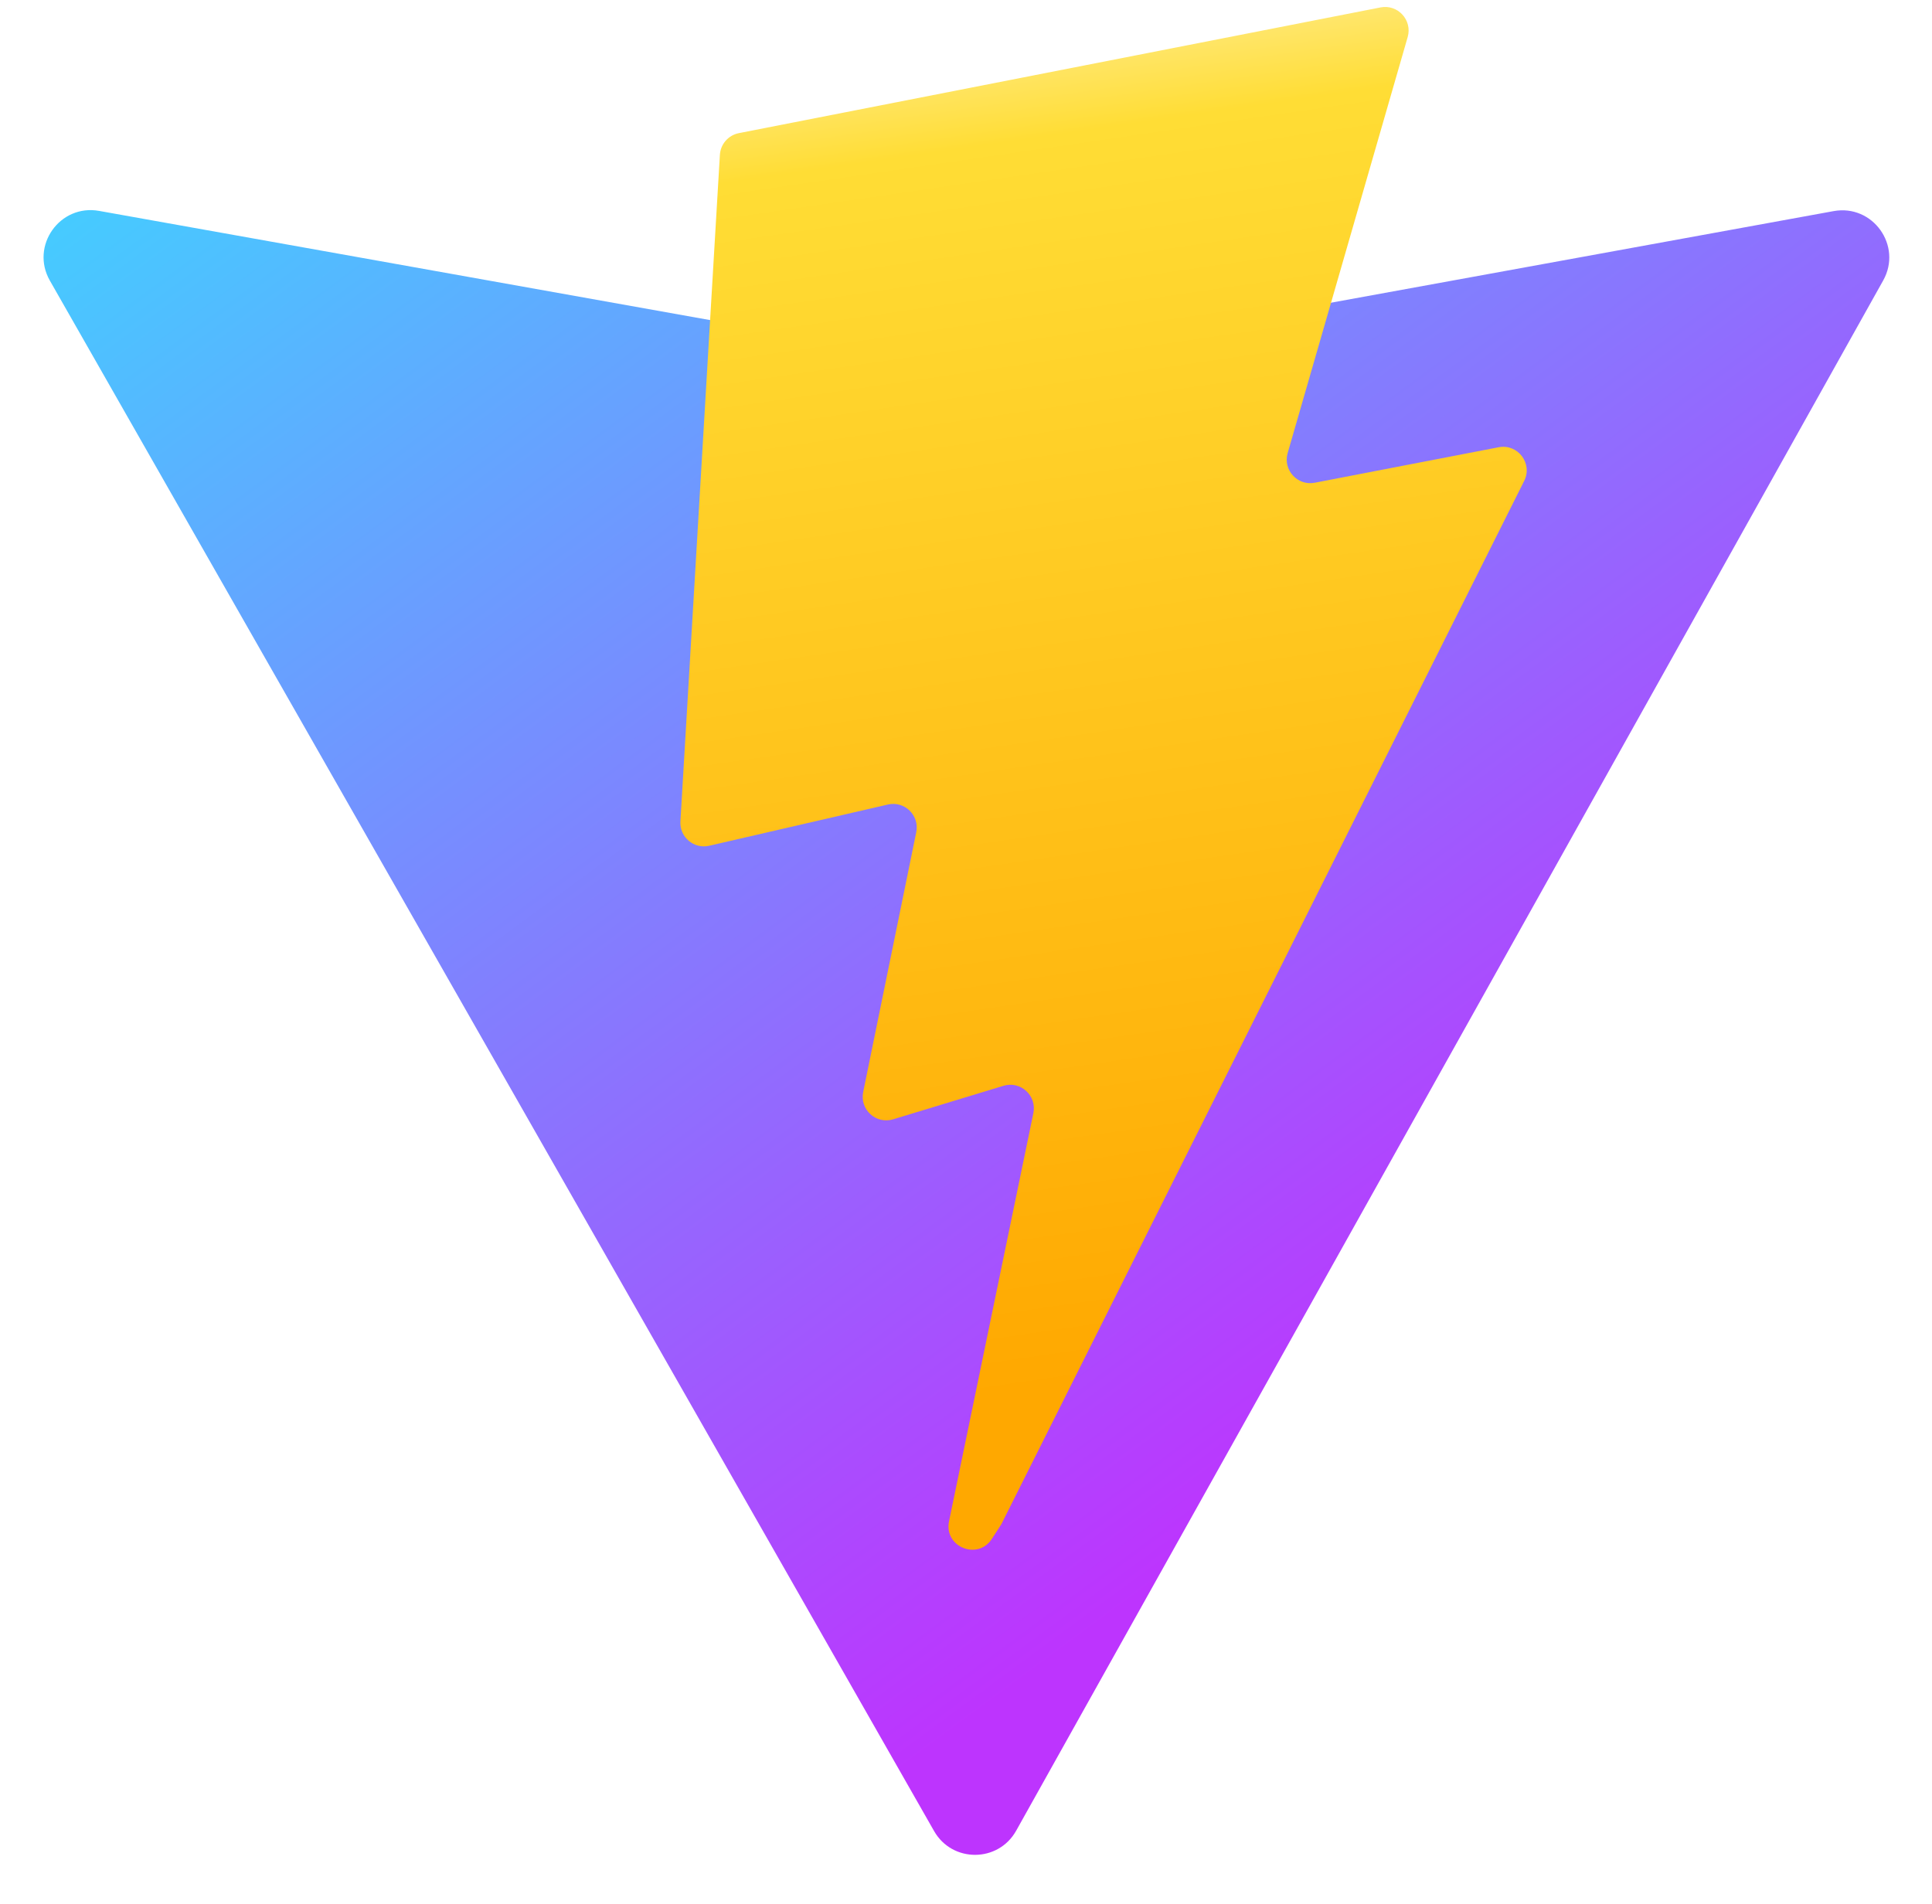
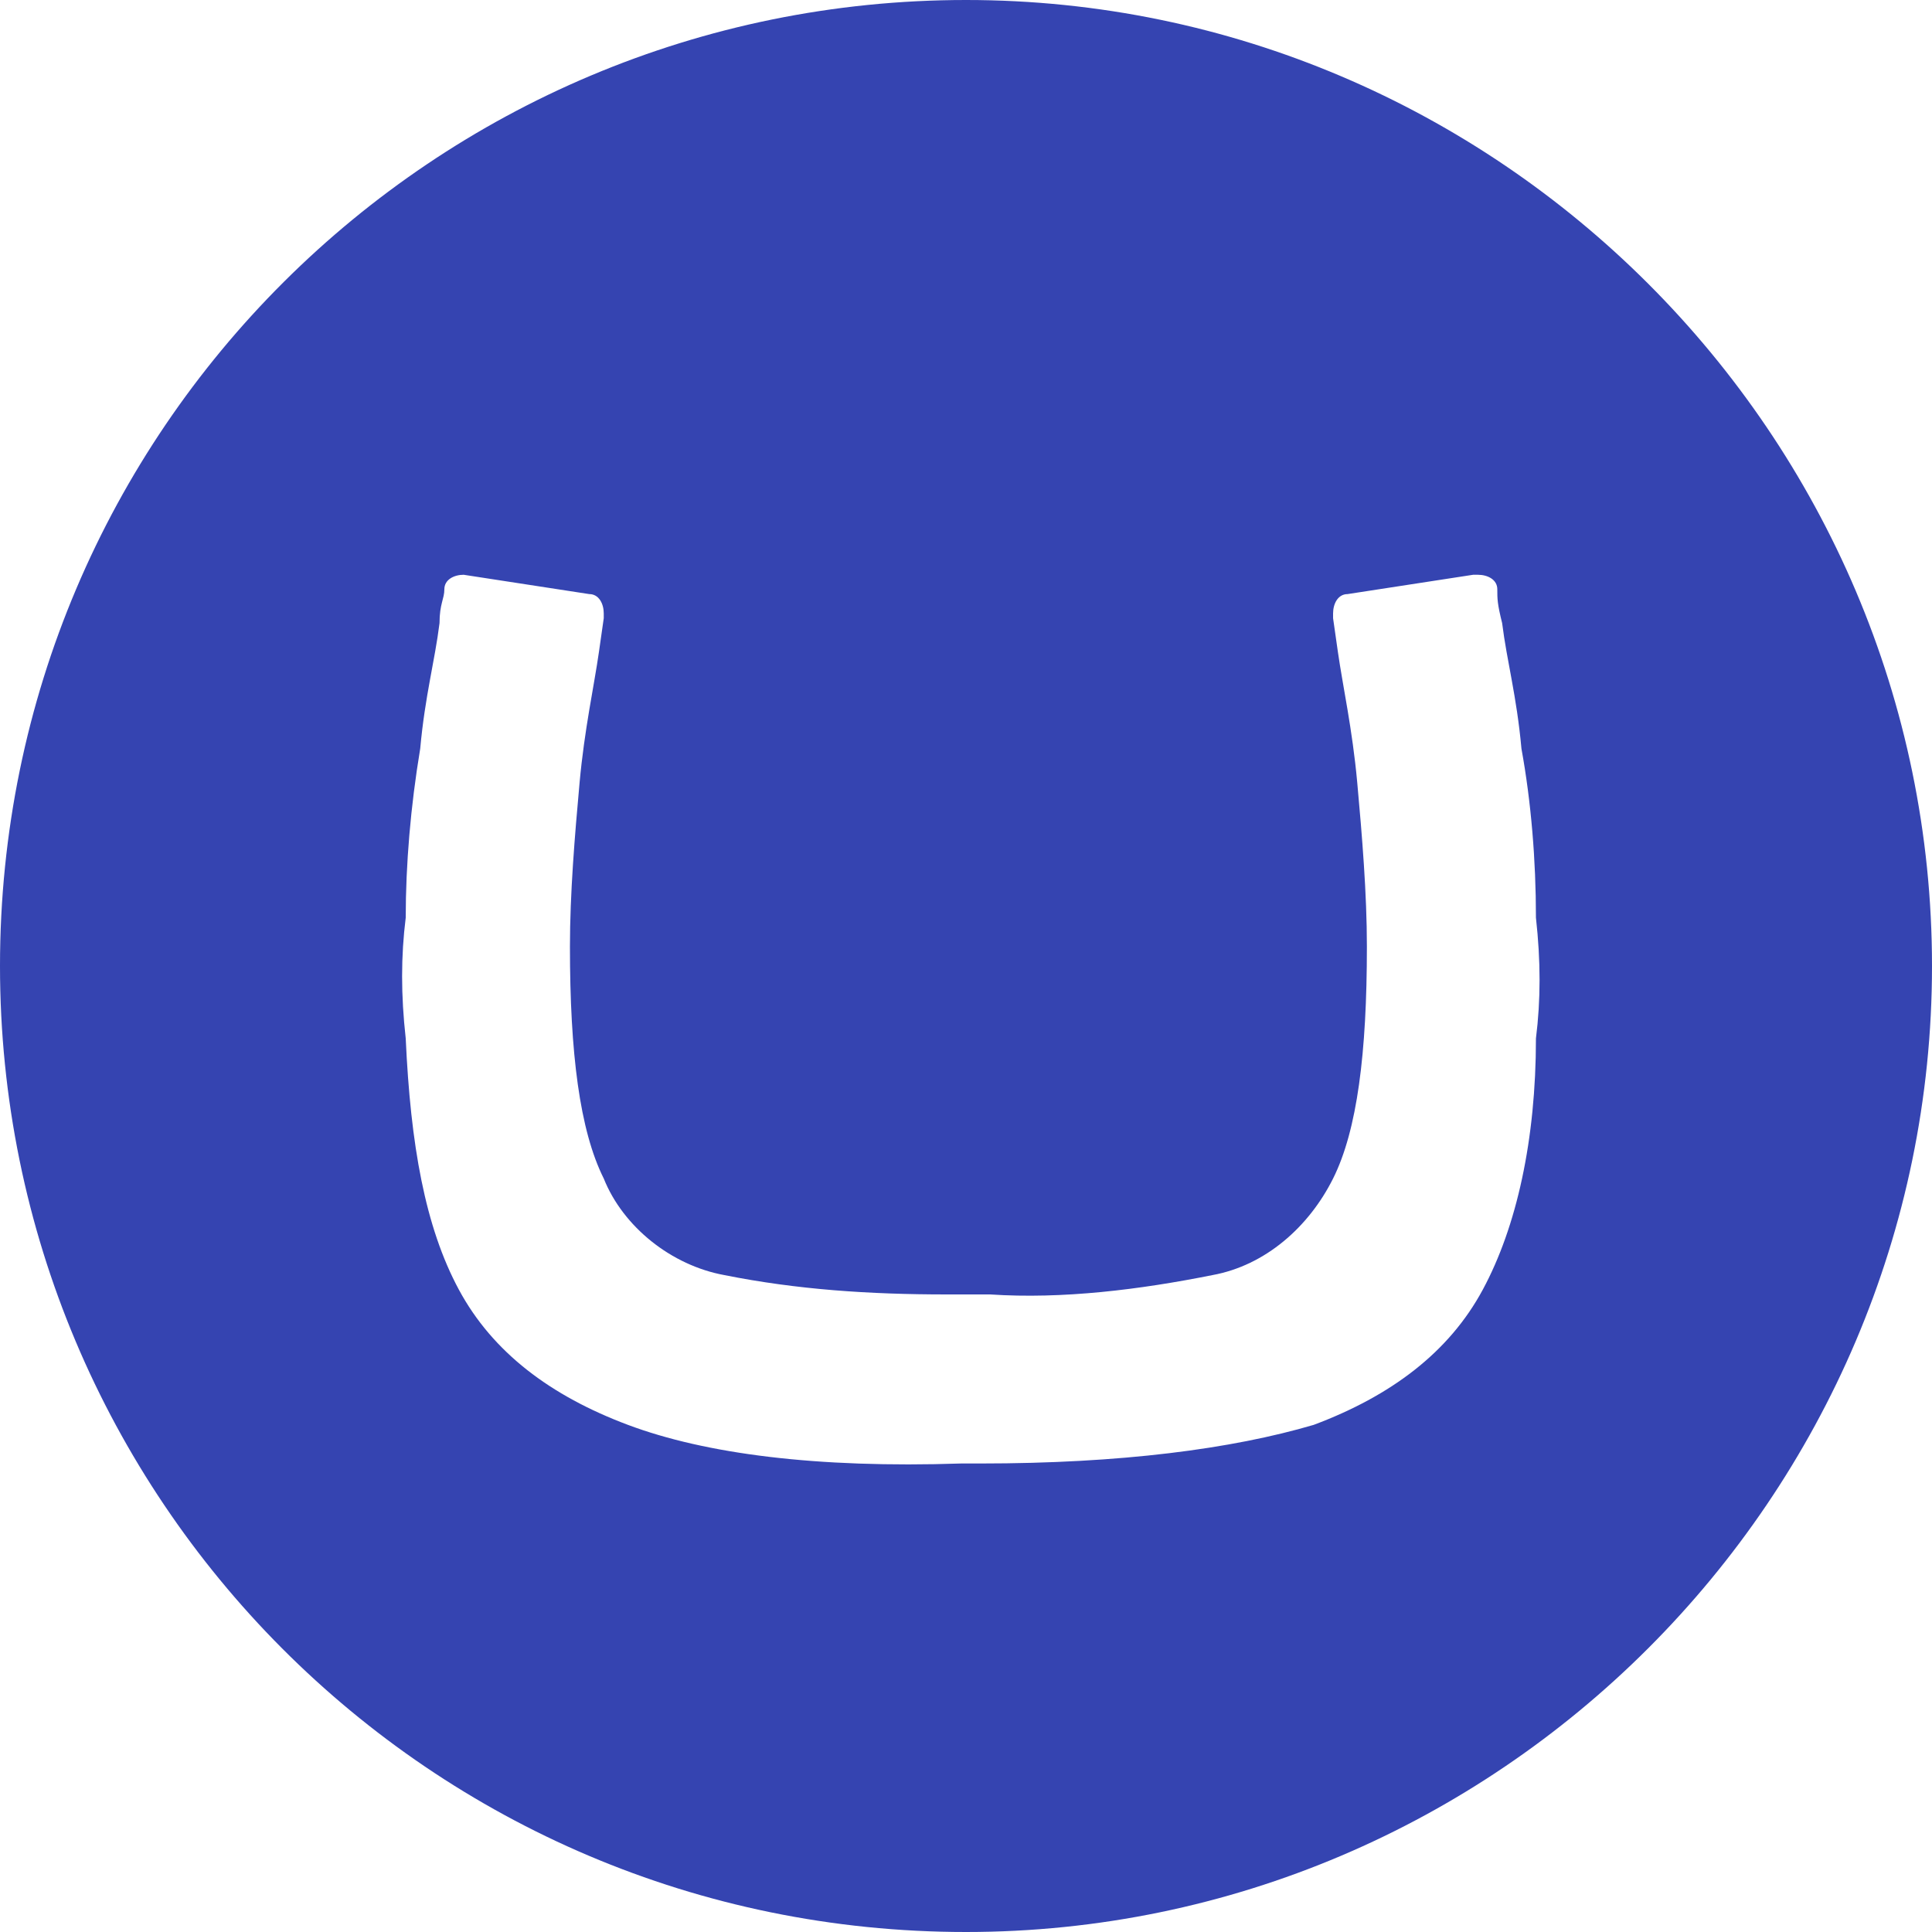
- <svg xmlns="http://www.w3.org/2000/svg" width="410" height="404" viewBox="0 0 410 404" fill="none">
-   <path d="M399.641 59.525L215.643 388.545C211.844 395.338 202.084 395.378 198.228 388.618L10.582 59.556C6.381 52.19 12.68 43.267 21.028 44.759L205.223 77.682C206.398 77.892 207.601 77.89 208.776 77.676L389.119 44.806C397.439 43.289 403.768 52.143 399.641 59.525Z" fill="url(#paint0_linear)" />
-   <path d="M292.965 1.574L156.801 28.255C154.563 28.694 152.906 30.59 152.771 32.866L144.395 174.33C144.198 177.662 147.258 180.248 150.51 179.498L188.42 170.749C191.967 169.931 195.172 173.055 194.443 176.622L183.18 231.775C182.422 235.487 185.907 238.661 189.532 237.56L212.947 230.446C216.577 229.344 220.065 232.527 219.297 236.242L201.398 322.875C200.278 328.294 207.486 331.249 210.492 326.603L212.5 323.5L323.454 102.072C325.312 98.365 322.108 94.137 318.036 94.923L279.014 102.454C275.347 103.161 272.227 99.746 273.262 96.158L298.731 7.867C299.767 4.273 296.636 0.855 292.965 1.574Z" fill="url(#paint1_linear)" />
-   <defs>
-     <linearGradient id="paint0_linear" x1="6" y1="33" x2="235" y2="344" gradientUnits="userSpaceOnUse">
-       <stop stop-color="#41D1FF" />
-       <stop offset="1" stop-color="#BD34FE" />
-     </linearGradient>
-     <linearGradient id="paint1_linear" x1="194.651" y1="8.818" x2="236.076" y2="292.989" gradientUnits="userSpaceOnUse">
-       <stop stop-color="#FFEA83" />
-       <stop offset="0.083" stop-color="#FFDD35" />
-       <stop offset="1" stop-color="#FFA800" />
-     </linearGradient>
-   </defs>
+ <svg xmlns="http://www.w3.org/2000/svg" version="1.1" id="Layer_1" x="0px" y="0px" viewBox="0 0 40 40" style="enable-background:new 0 0 40 40;" xml:space="preserve">
+   <style type="text/css">
+ 	.st0{fill-rule:evenodd;clip-rule:evenodd;fill:#3544B1;}
+ 	.st1{fill:#3544B1;}
+ </style>
+   <path class="st1" d="M0,20C0,8.9,9,0,20,0s20,9,20,20s-9,20-20,20C8.9,40,0,31,0,20L0,20z M19.6,26.8c-1.6,0-3.1-0.1-4.6-0.4  c-1.1-0.2-2.1-1-2.5-2c-0.5-1-0.7-2.6-0.7-4.8c0-1.1,0.1-2.3,0.2-3.4c0.1-1.1,0.3-2,0.4-2.7l0.1-0.7c0,0,0,0,0-0.1  c0-0.2-0.1-0.4-0.3-0.4l-2.6-0.4H9.6c-0.2,0-0.4,0.1-0.4,0.3c0,0.2-0.1,0.3-0.1,0.7c-0.1,0.8-0.3,1.5-0.4,2.6  c-0.2,1.2-0.3,2.4-0.3,3.5c-0.1,0.8-0.1,1.6,0,2.5c0.1,2.2,0.4,3.9,1.1,5.2c0.7,1.3,1.9,2.2,3.5,2.8c1.6,0.6,3.9,0.9,6.9,0.8h0.4  c2.9,0,5.2-0.3,6.9-0.8c1.6-0.6,2.8-1.5,3.5-2.8c0.7-1.3,1.1-3.1,1.1-5.2c0.1-0.8,0.1-1.6,0-2.5c0-1.2-0.1-2.4-0.3-3.5  c-0.1-1.1-0.3-1.8-0.4-2.6c-0.1-0.4-0.1-0.5-0.1-0.7c0-0.2-0.2-0.3-0.4-0.3h-0.1l-2.6,0.4c-0.2,0-0.3,0.2-0.3,0.4c0,0,0,0,0,0.1  l0.1,0.7c0.1,0.7,0.3,1.6,0.4,2.7c0.1,1.1,0.2,2.3,0.2,3.4c0,2.2-0.2,3.8-0.7,4.8c-0.5,1-1.4,1.8-2.5,2c-1.5,0.3-3.1,0.5-4.6,0.4  L19.6,26.8z" />
</svg>
